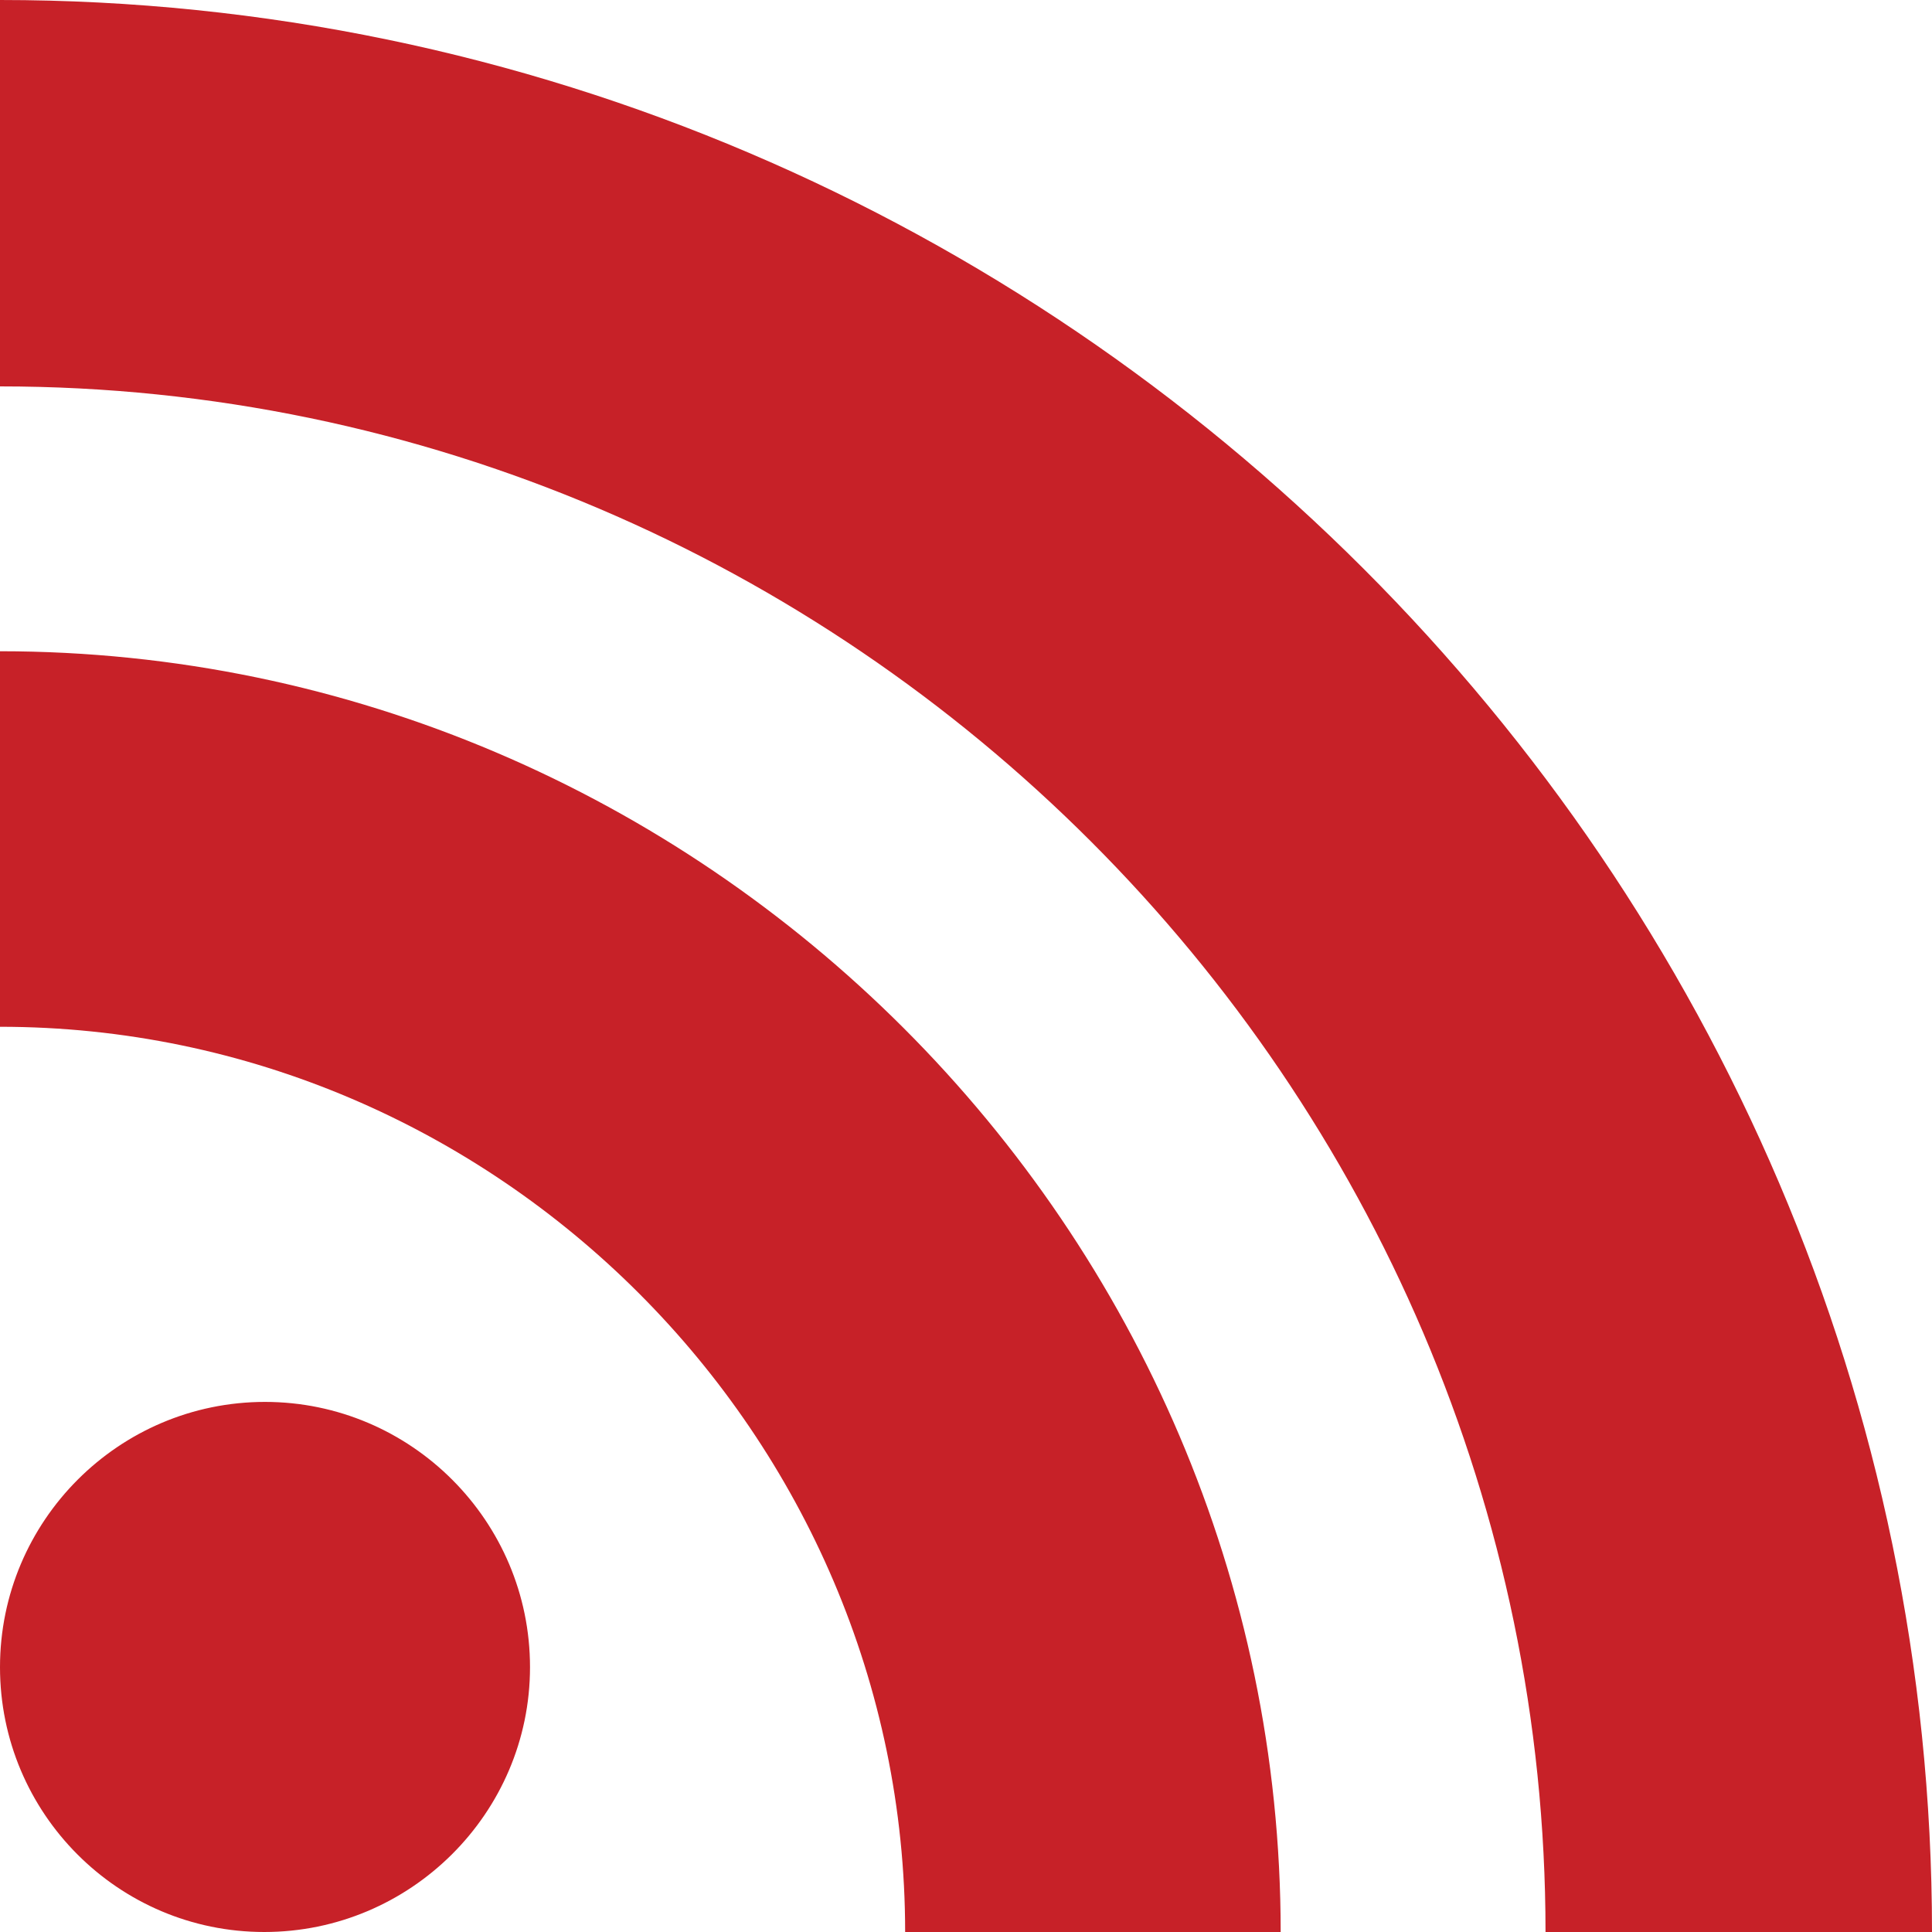
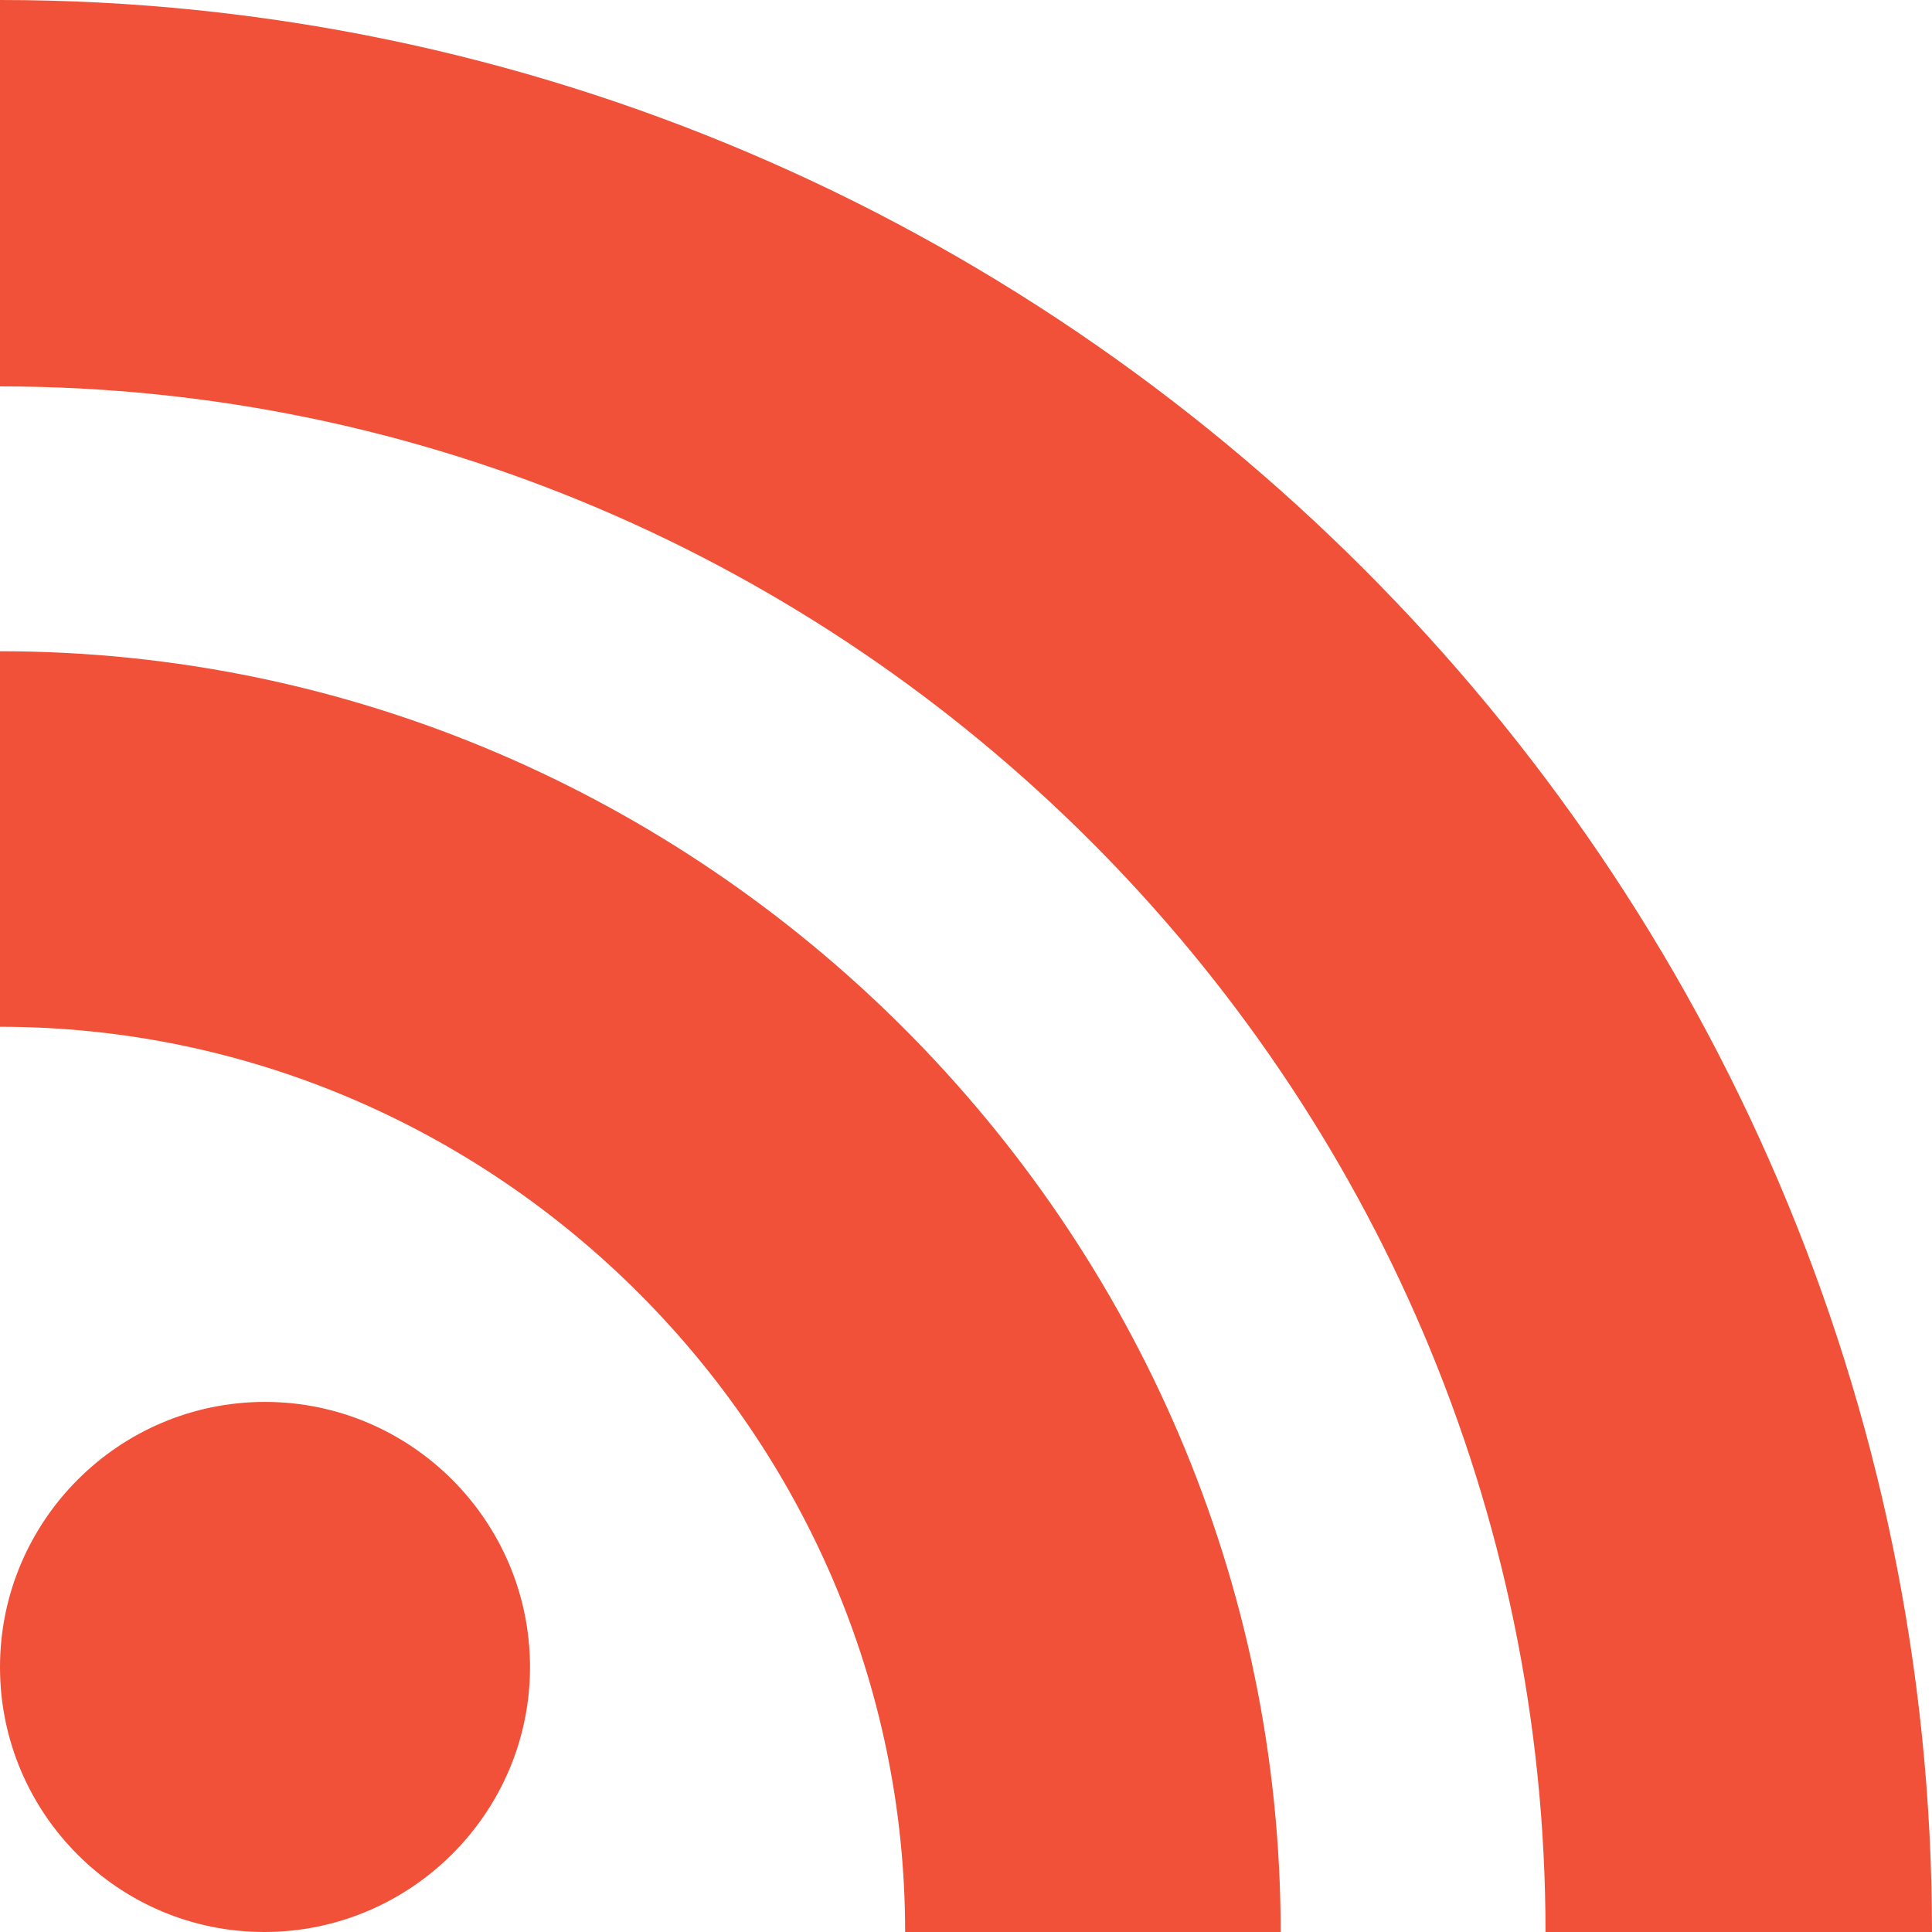
- <svg xmlns="http://www.w3.org/2000/svg" aria-labelledby="simpleicons-rss-icon" role="img" viewBox="0 0 24 24" fill="#c72128">
+ <svg xmlns="http://www.w3.org/2000/svg" aria-labelledby="simpleicons-rss-icon" role="img" viewBox="0 0 24 24" fill="#f05138">
  <path d="M19.199 24C19.199 13.467 10.533 4.8 0 4.8V0c13.165 0 24 10.835 24 24h-4.801zM3.291 17.415c1.814 0 3.293 1.479 3.293 3.295 0 1.813-1.485 3.29-3.301 3.29C1.47 24 0 22.526 0 20.71s1.475-3.294 3.291-3.295zM15.909 24h-4.665c0-6.169-5.075-11.245-11.244-11.245V8.09c8.727 0 15.909 7.184 15.909 15.91z" />
</svg>
